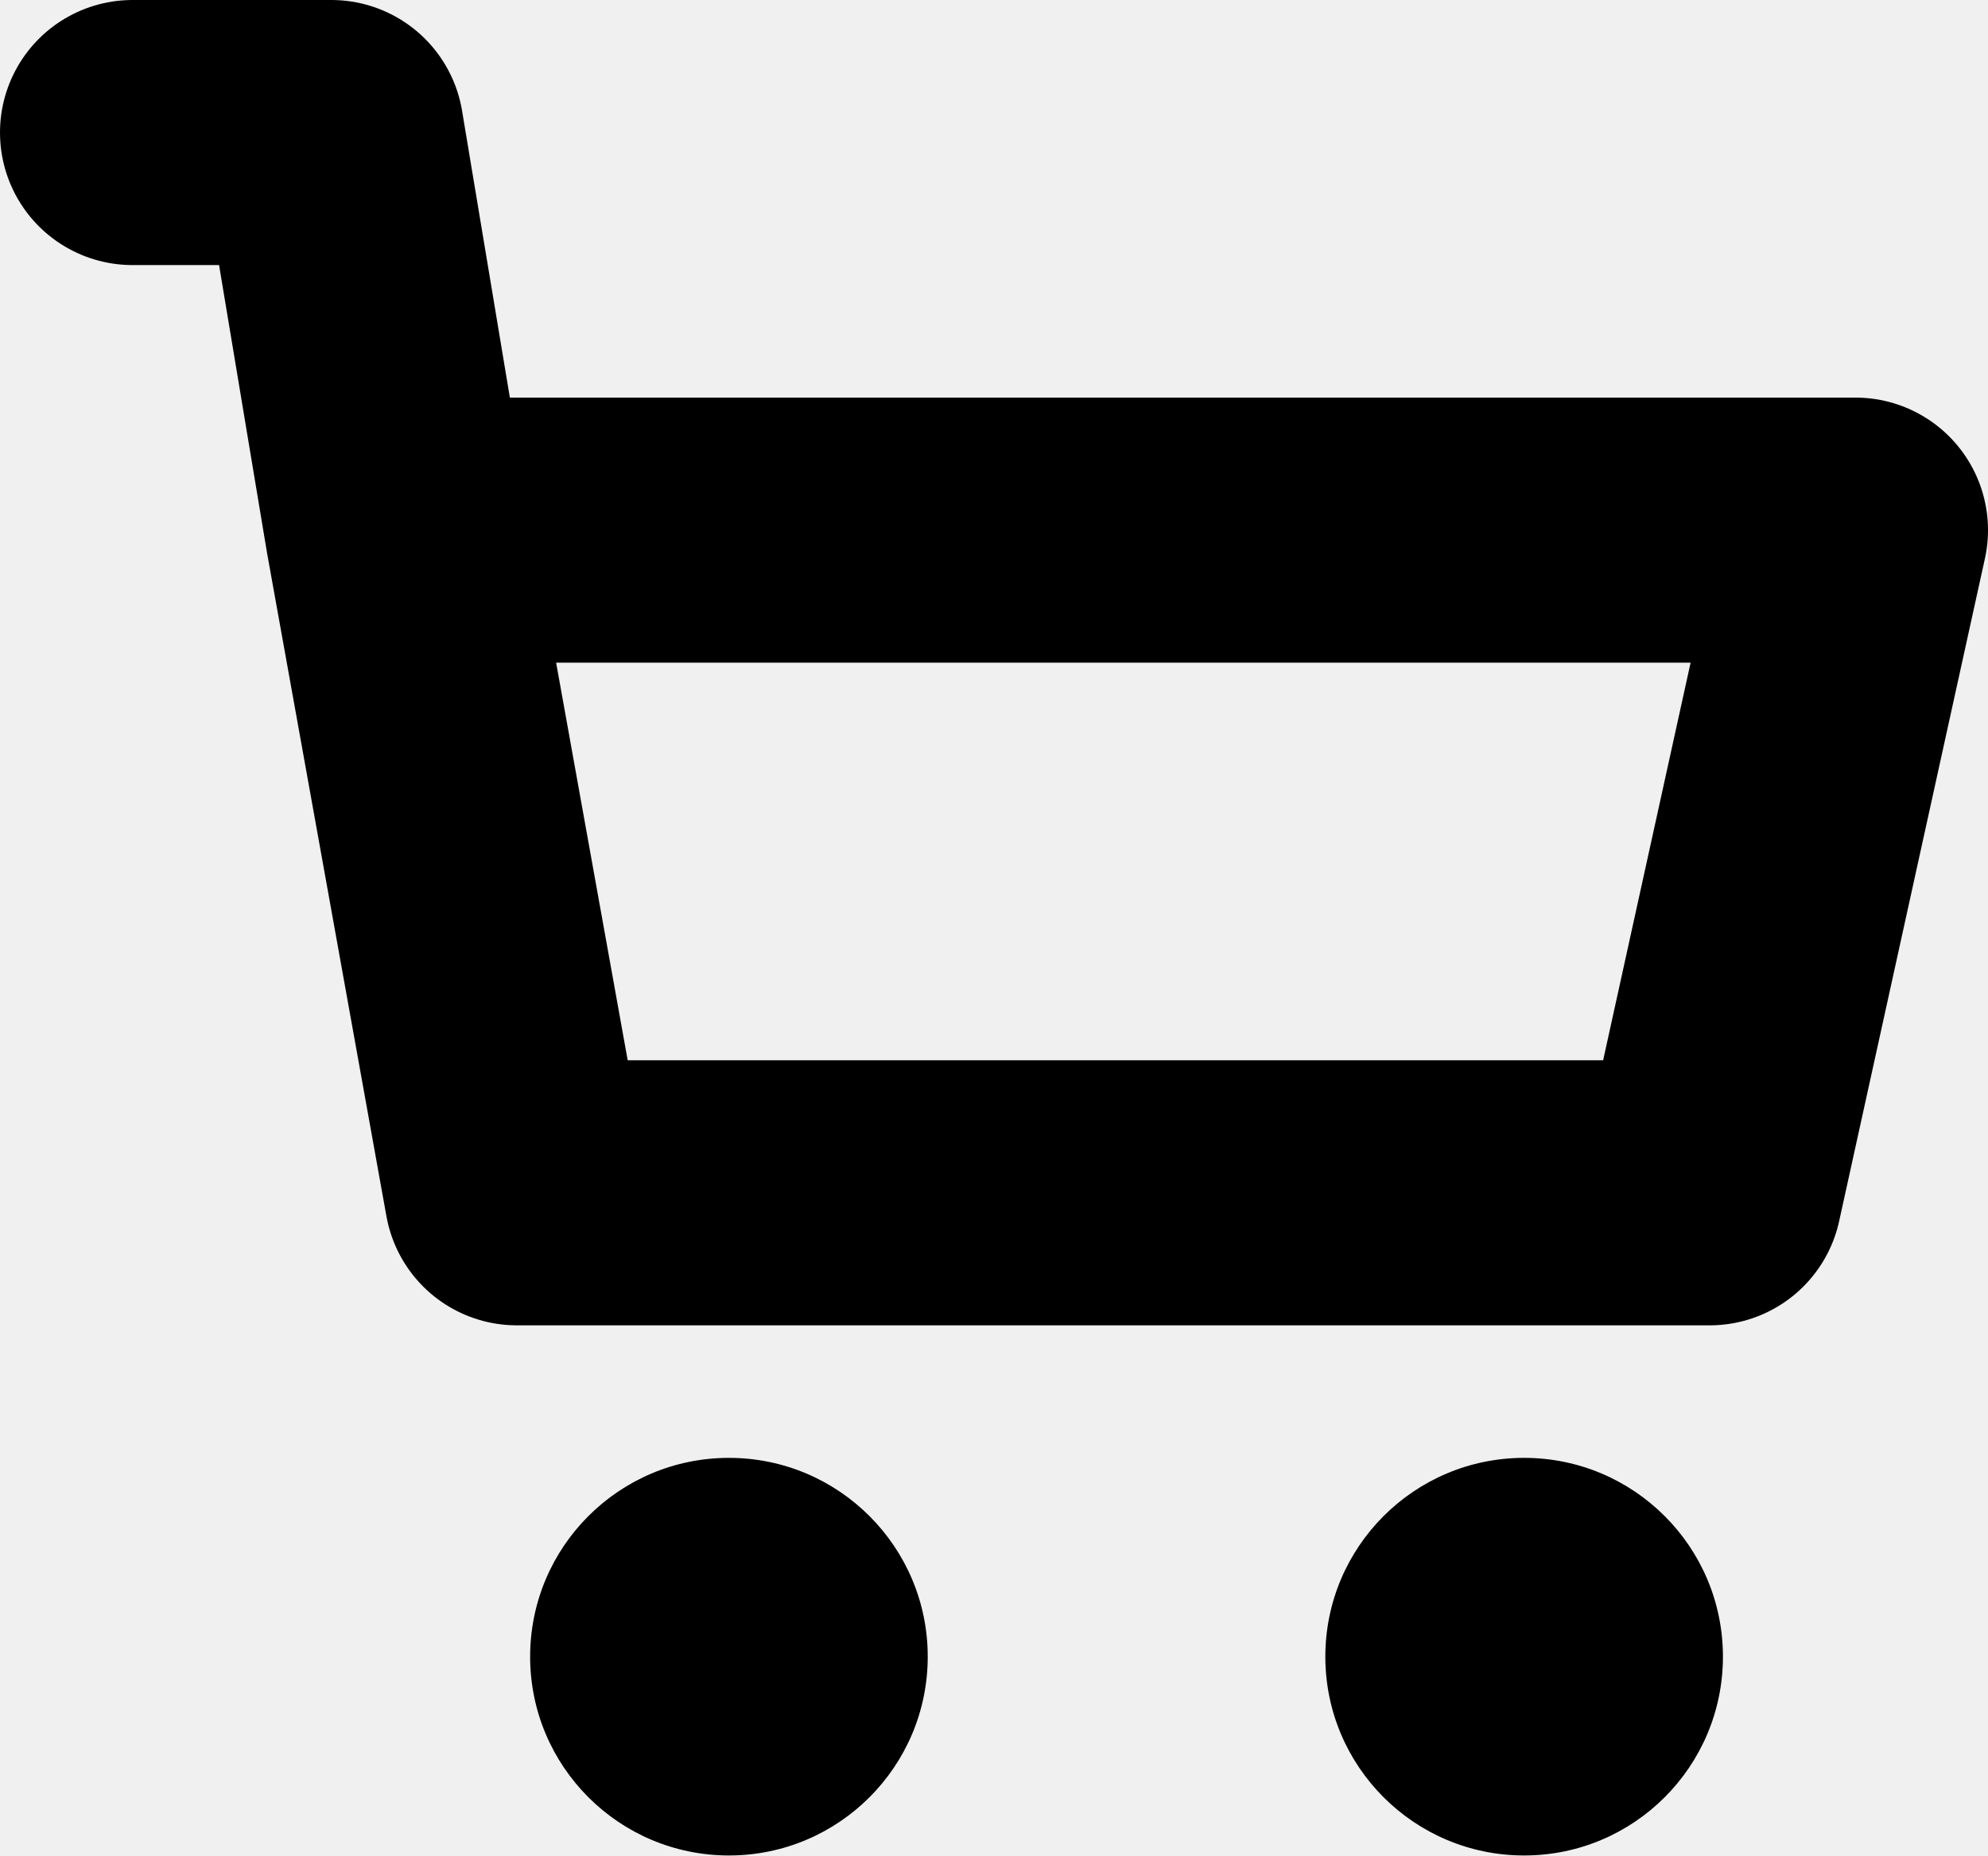
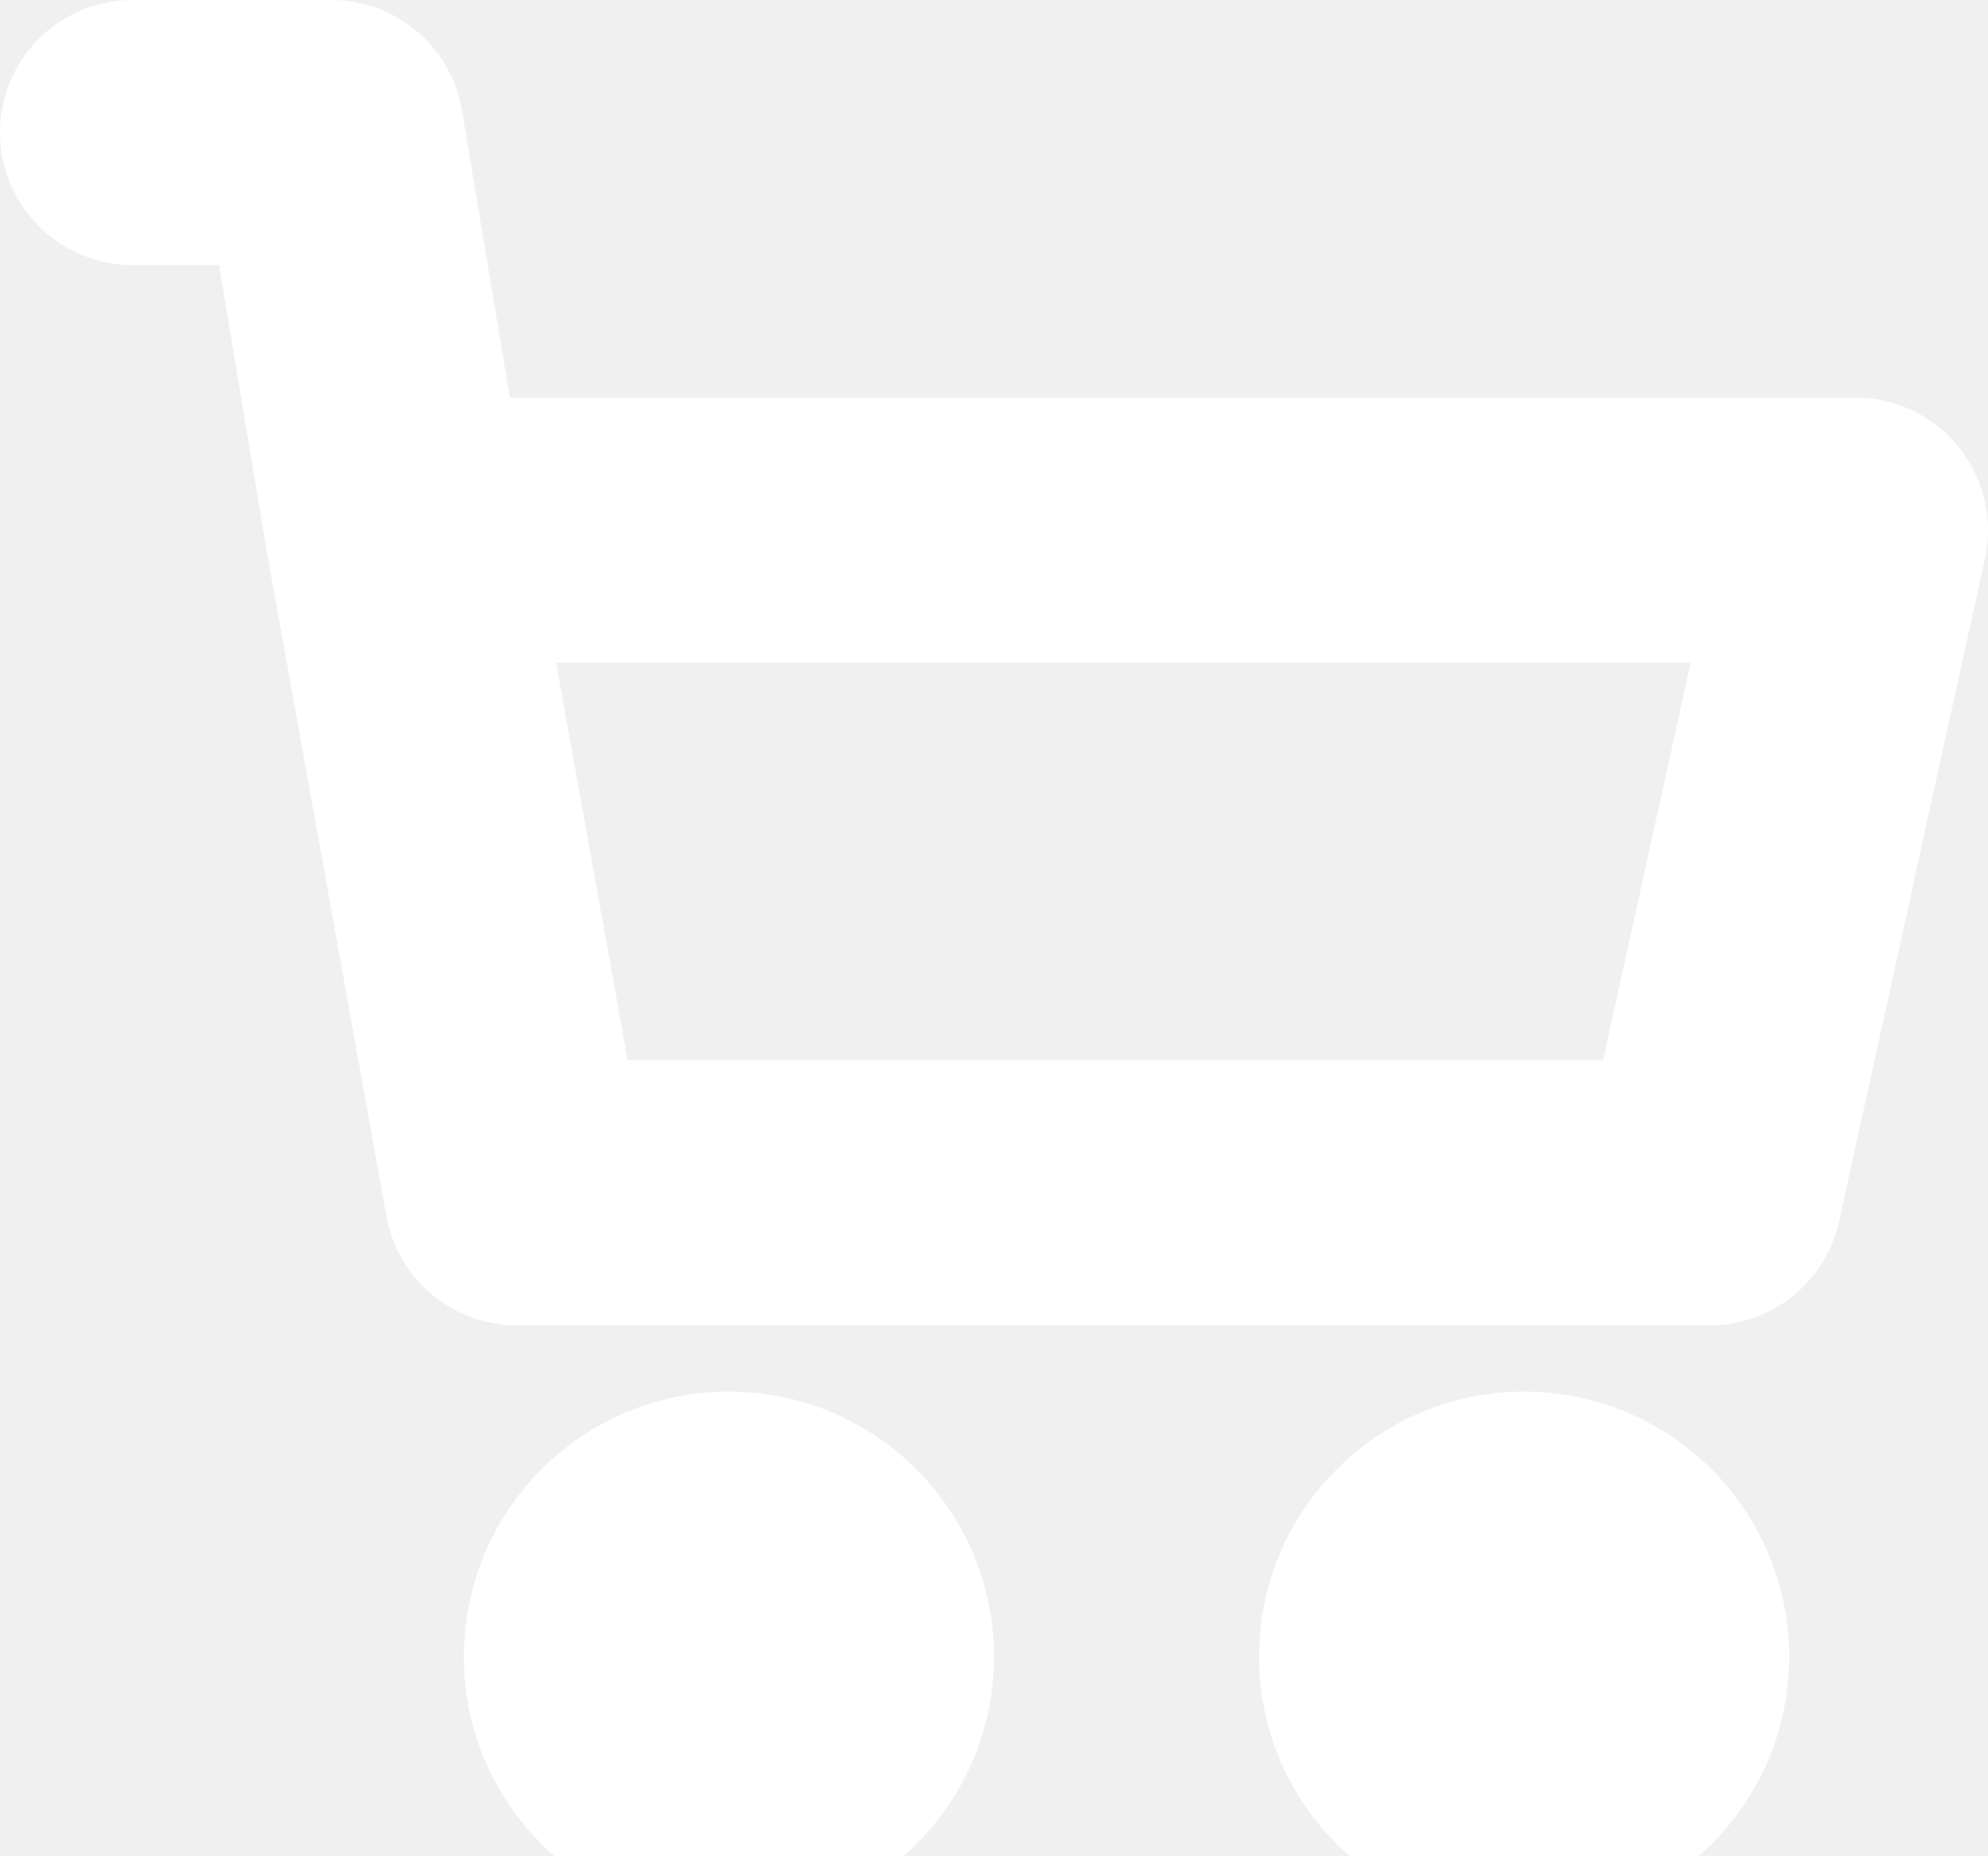
<svg xmlns="http://www.w3.org/2000/svg" version="1.0" id="Layer_1" x="0px" y="0px" viewBox="0 0 15 14" style="enable-background:new 0 0 15 14;" xml:space="preserve">
  <style type="text/css">
- 	.st0{fill:none;stroke:#000000;stroke-width:2;stroke-linecap:round;stroke-linejoin:round;stroke-miterlimit:10;}
+ 	.st0{fill:none;stroke:#FFFFFF;stroke-width:2;stroke-linecap:round;stroke-linejoin:round;stroke-miterlimit:10;}
</style>
  <polyline class="st0" points="3,4 14,4 12.9,9 3.9,9 3,4 2.5,1 1,1 " />
-   <circle cx="5.5" cy="12.5" r="1.5" />
-   <circle cx="11.5" cy="12.5" r="1.5" />
+   <circle cx="5.5" cy="12.5" r="1.5" fill="#FFFFFF" stroke="#FFFFFF" />
+   <circle cx="11.5" cy="12.5" r="1.5" fill="#FFFFFF" stroke="#FFFFFF" />
</svg>
